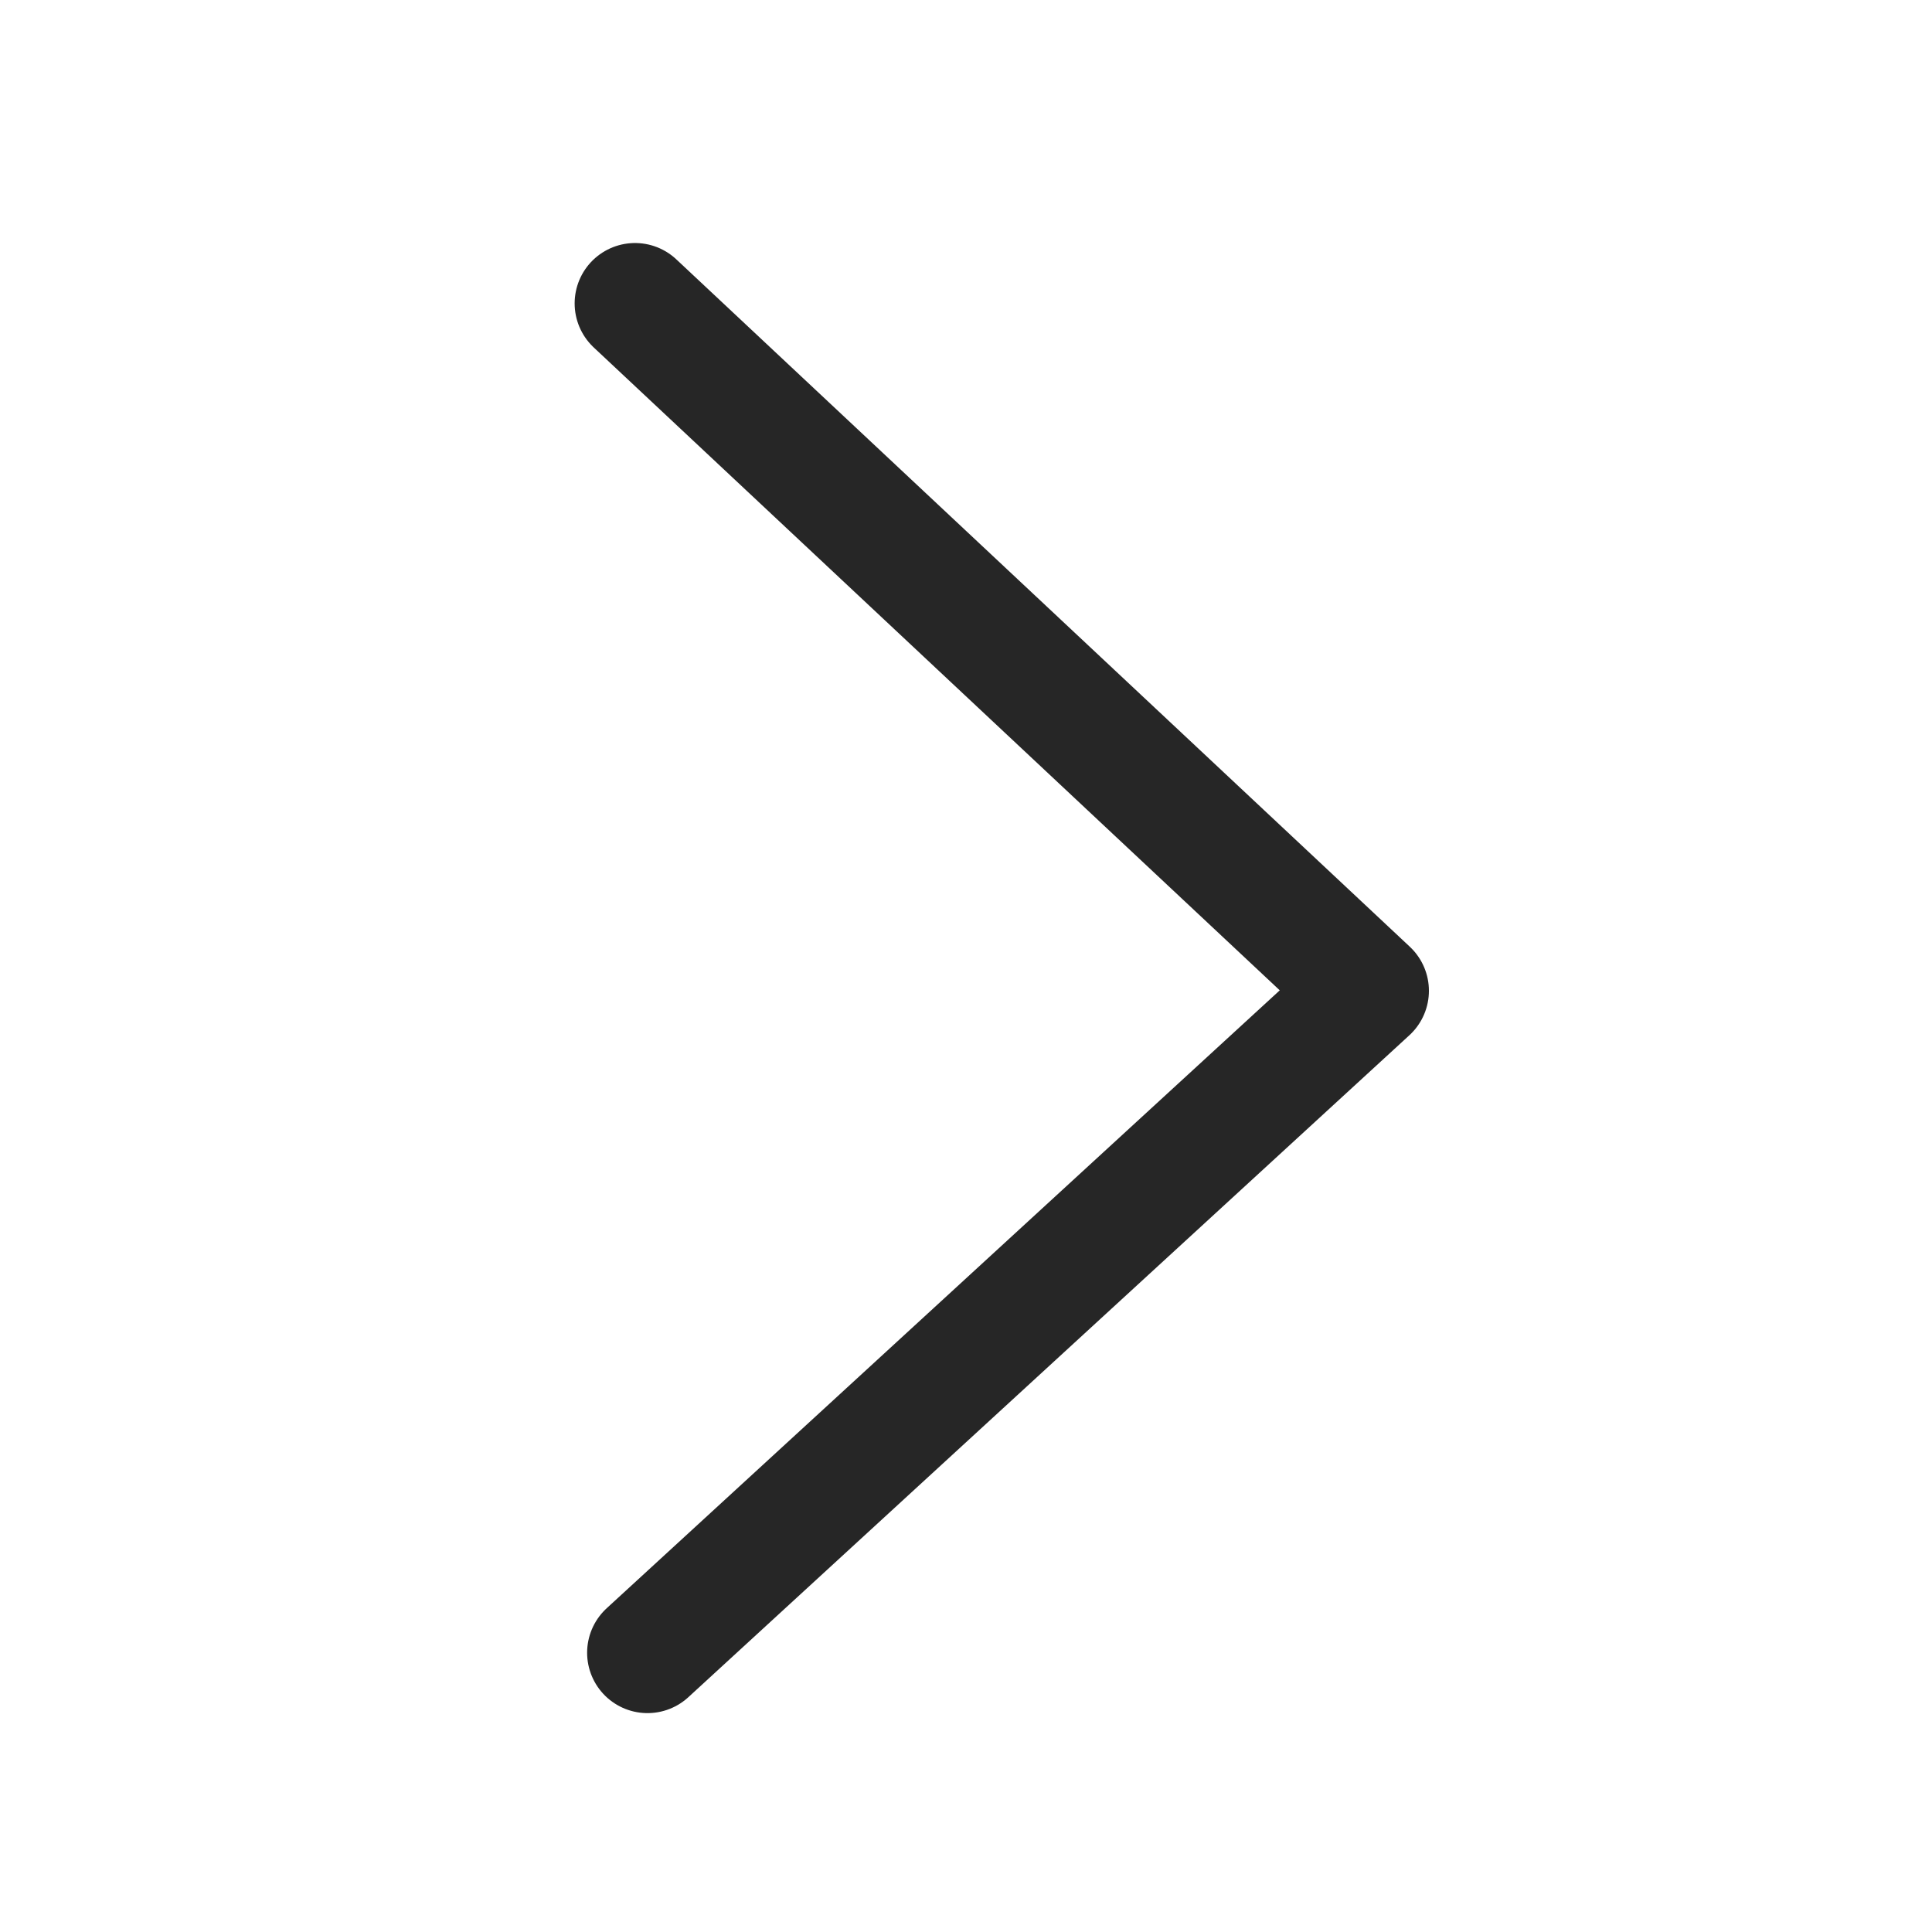
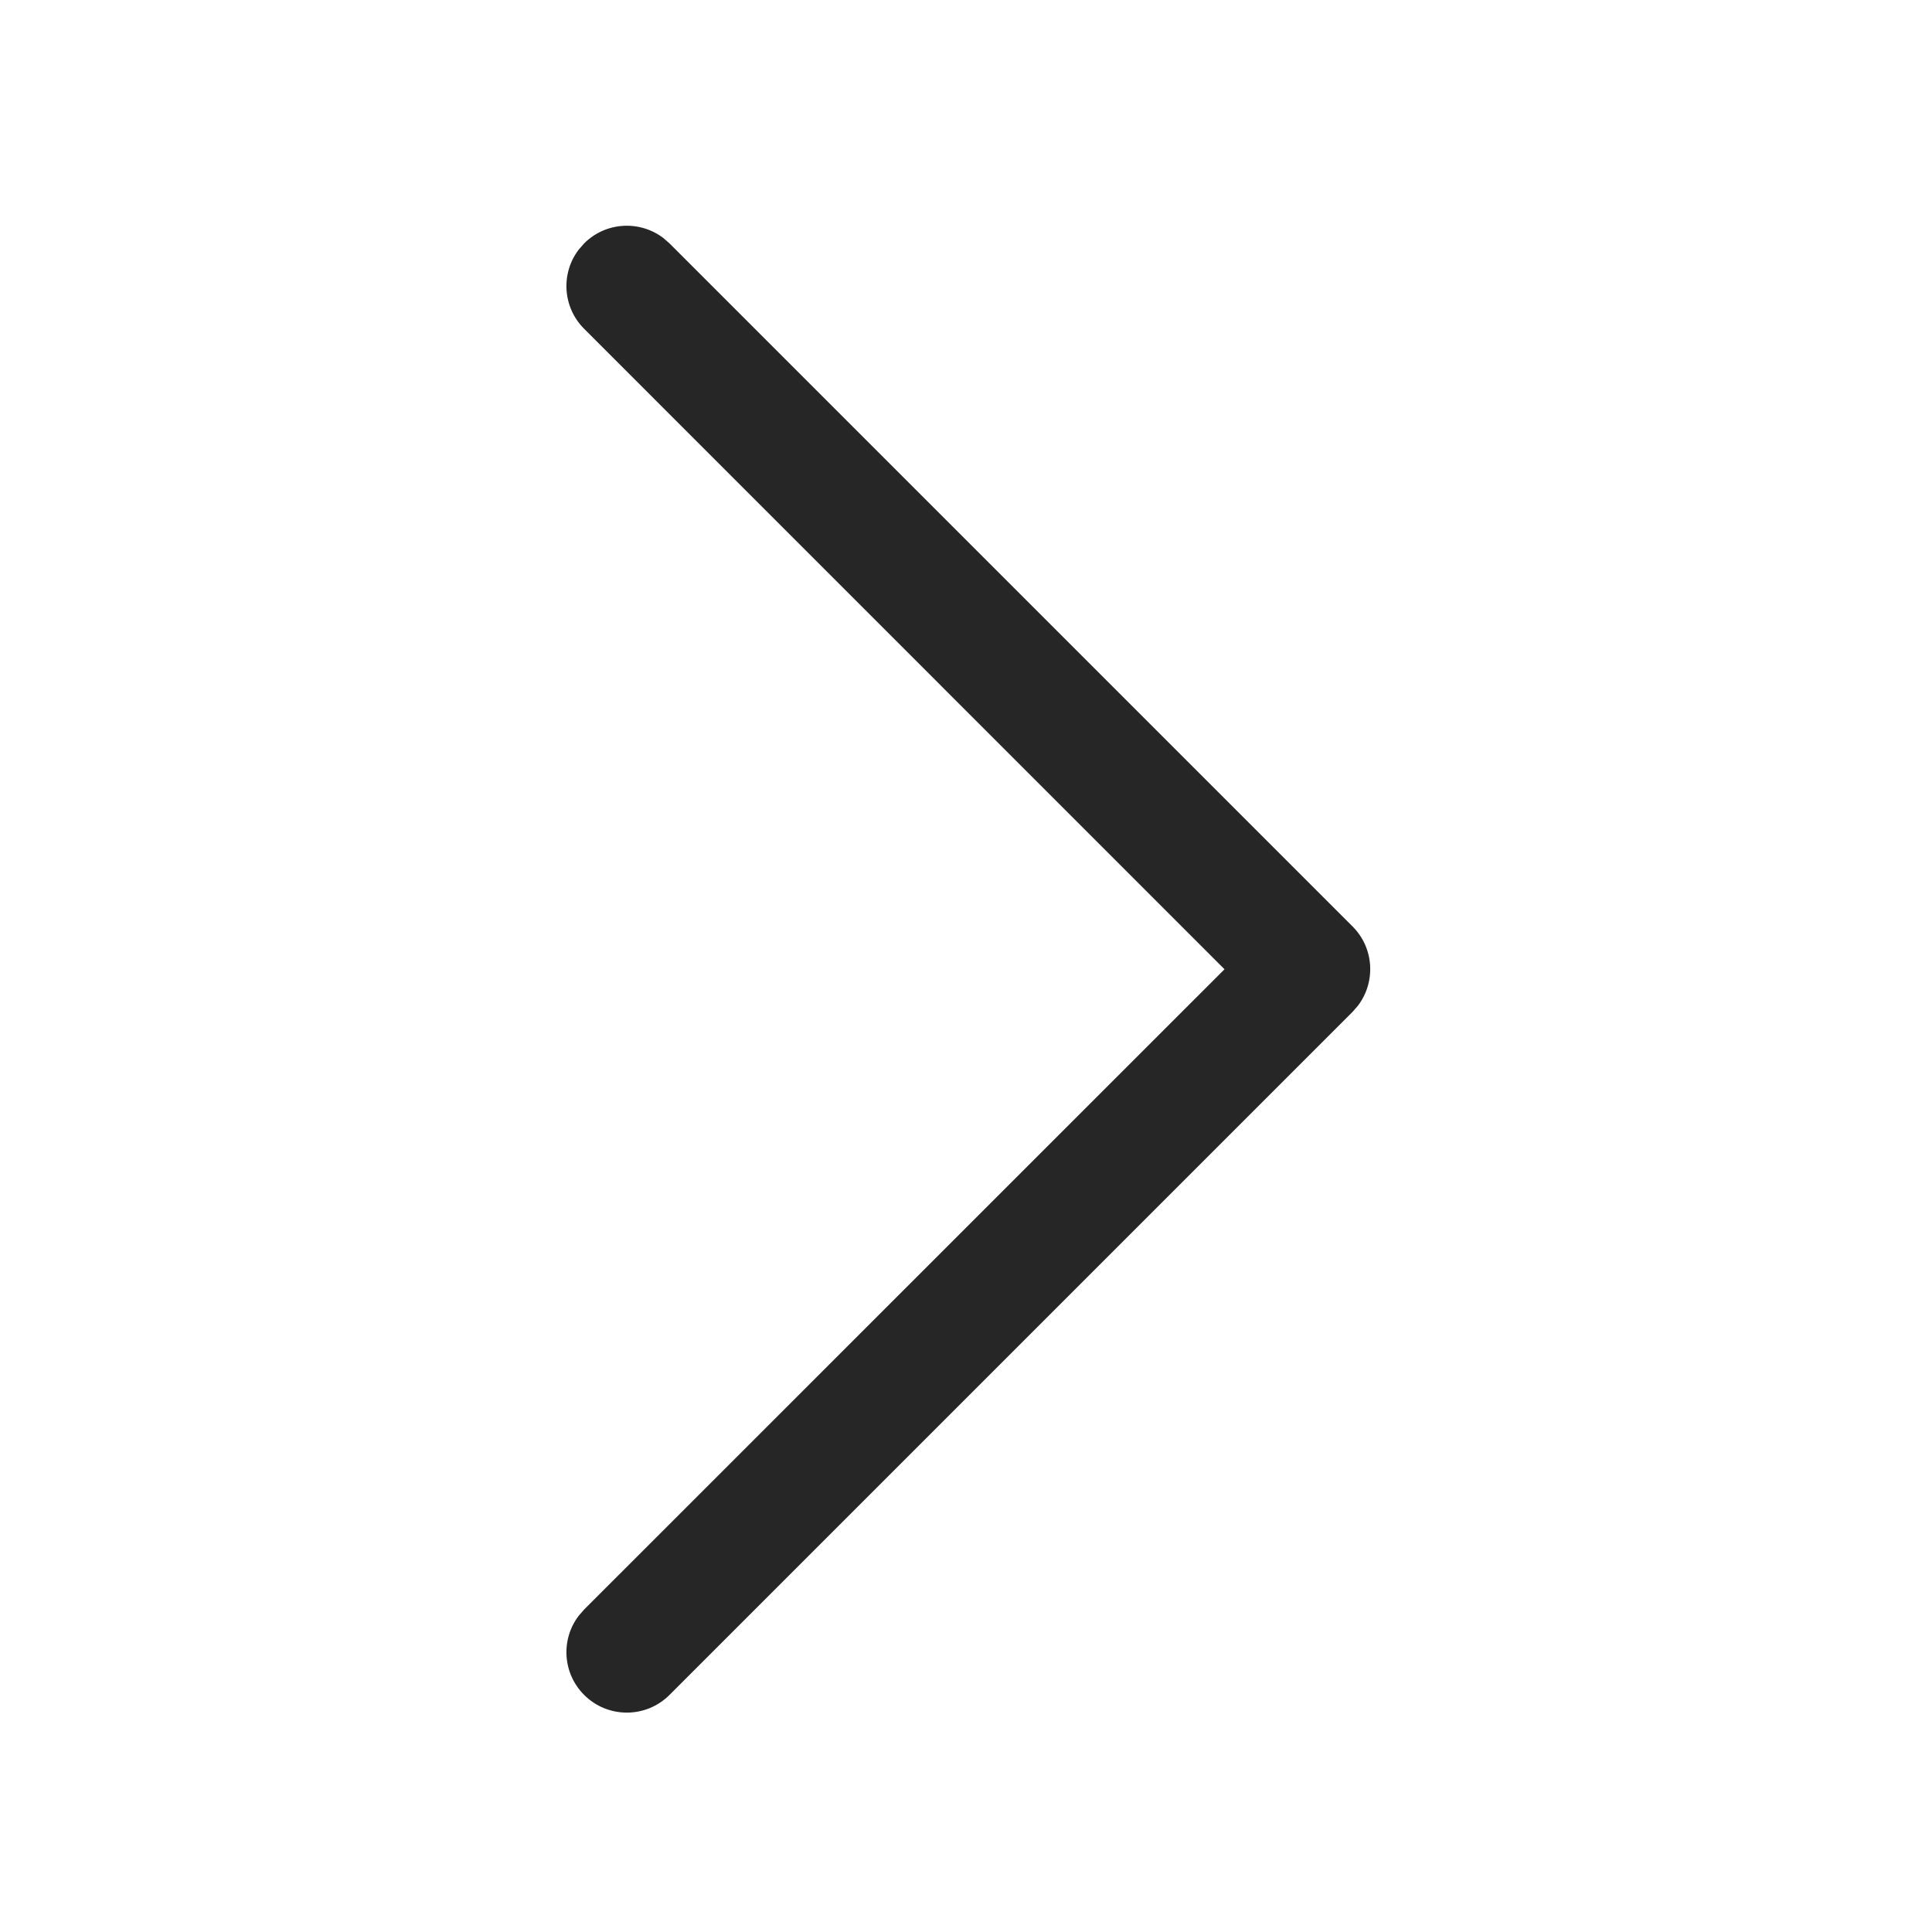
<svg xmlns="http://www.w3.org/2000/svg" width="24px" height="24px" viewBox="0 0 24 24" version="1.1">
-   <g id="向右" stroke="none" stroke-width="1" fill="none" fill-rule="evenodd" stroke-linecap="round" stroke-linejoin="round" stroke-opacity="0.85">
-     <g id="向右1" transform="translate(7.88843, 3.7689)" stroke="currentColor" stroke-width="1.5">
-       <polyline id="路径-2" points="-6.57252378e-17 3.29583667e-15 9.112 8.539 0.155 16.762" />
-     </g>
+   <g id="向右" stroke="none" stroke-width="1" fill="currentColor" fill-rule="evenodd" fill-opacity="0.85">
+     <path d="M1.786,5.29 C2.166,5.29 2.48,5.572 2.529,5.938 L2.536,6.04 L2.535,17.289 L13.786,17.29 C14.166,17.29 14.48,17.572 14.529,17.938 L14.536,18.04 C14.536,18.419 14.254,18.733 13.888,18.783 L13.786,18.79 L1.786,18.79 C1.406,18.79 1.093,18.507 1.043,18.141 L1.036,18.04 L1.036,6.04 C1.036,5.625 1.372,5.29 1.786,5.29 Z" id="路径备份" fill="#000000" fill-rule="nonzero" transform="translate(7.786154, 12.0395) scale(-1, -1) rotate(45) translate(-7.786154, -12.0395) " />
  </g>
</svg>
